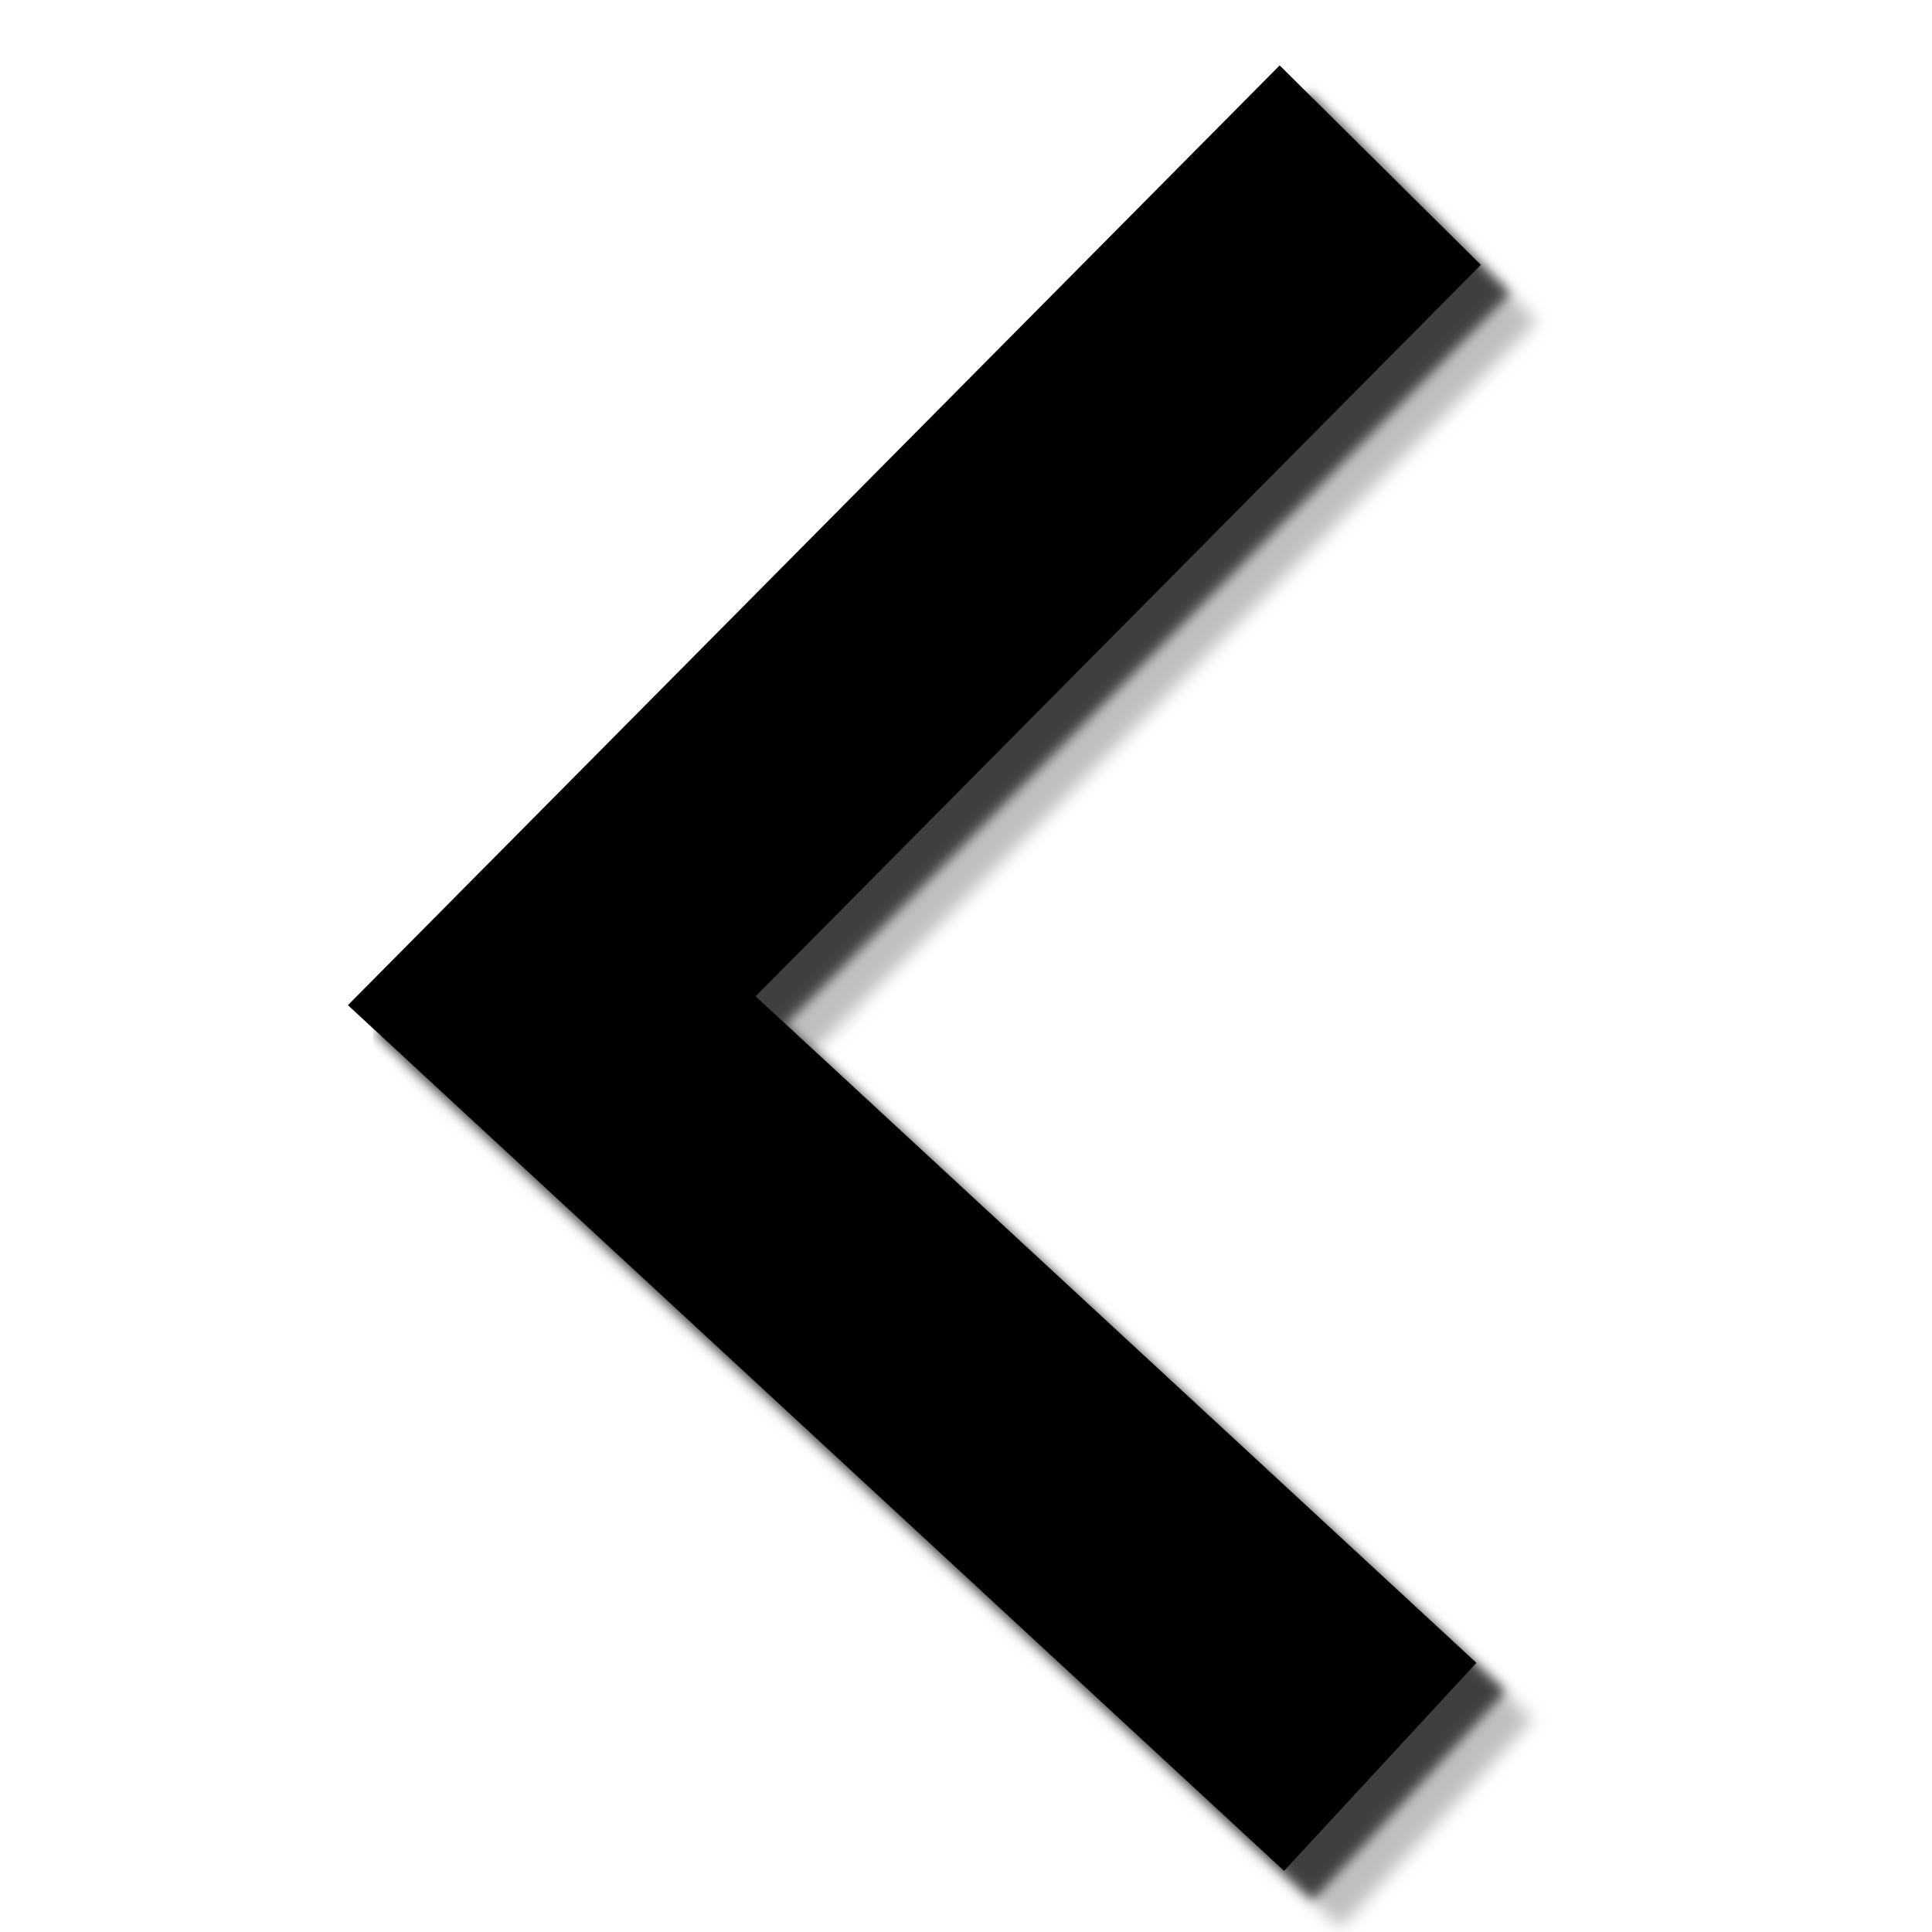
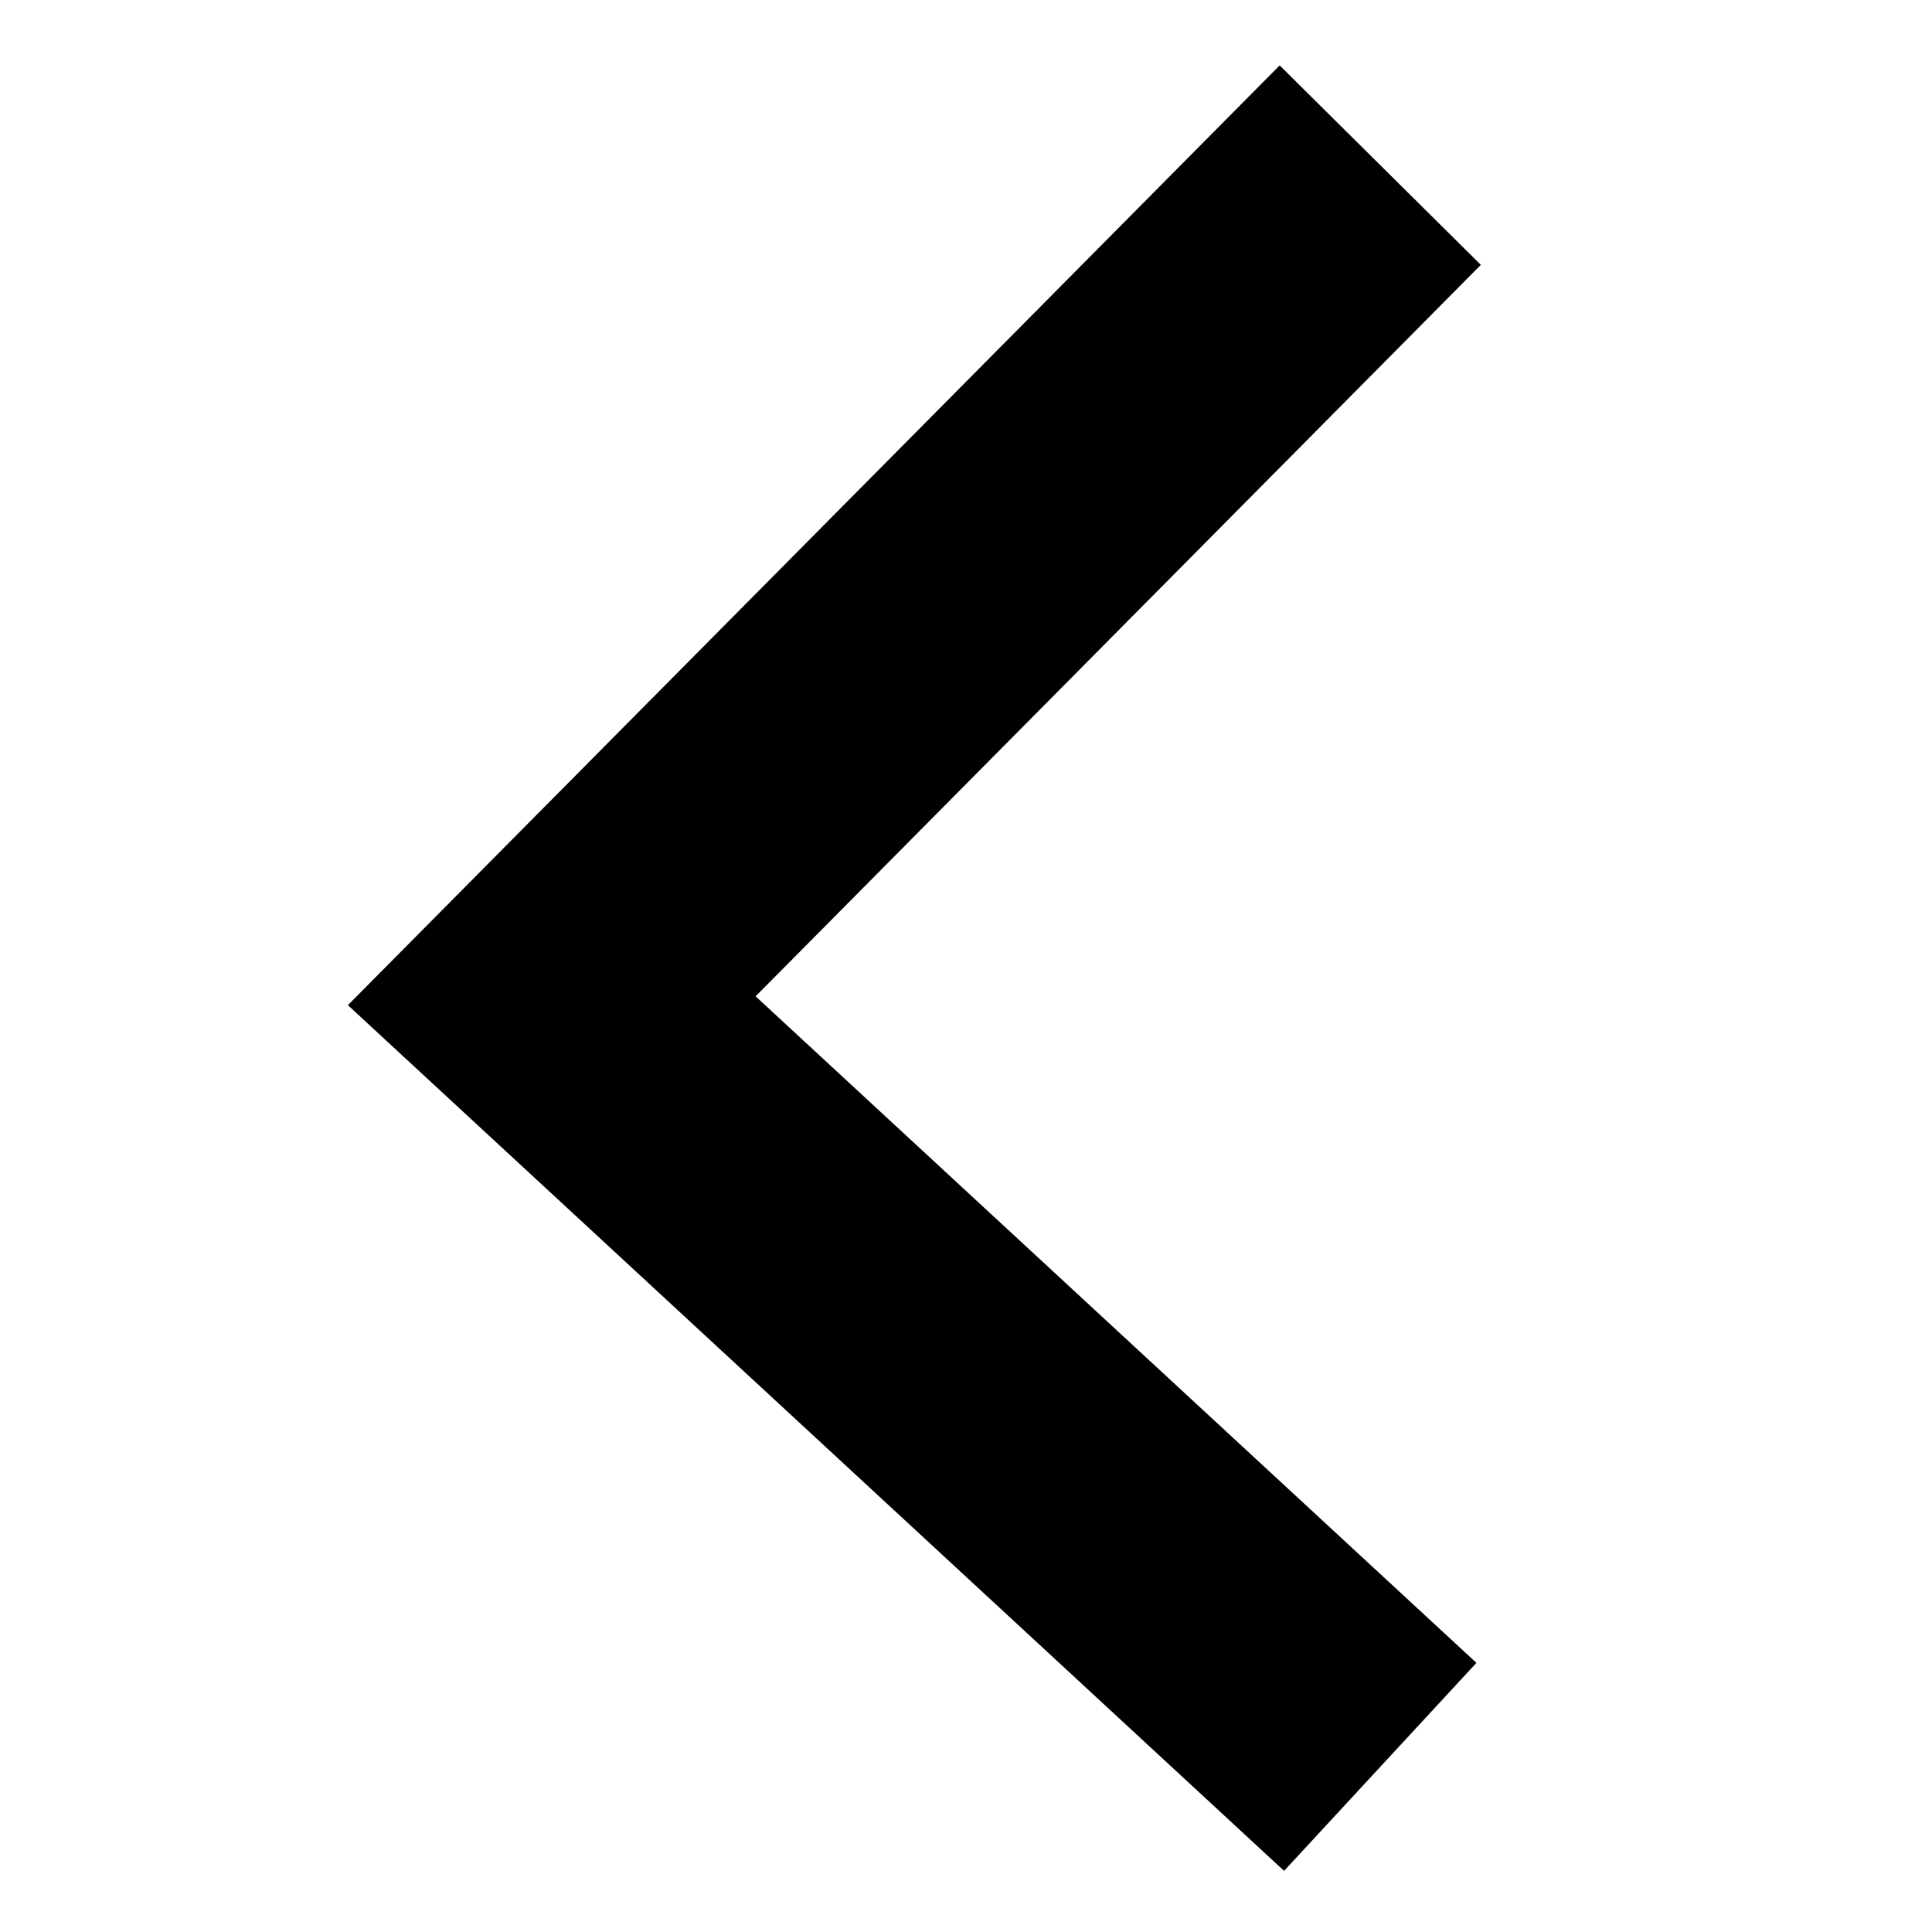
<svg xmlns="http://www.w3.org/2000/svg" width="212.598" height="212.598" id="svg2" version="1.1">
  <defs id="defs4">
    <filter id="filter3863" width="1.5" height="1.5" x="-0.25" y="-0.25" color-interpolation-filters="sRGB">
      <feGaussianBlur id="feGaussianBlur3865" in="SourceAlpha" stdDeviation="2" result="blur" />
      <feColorMatrix id="feColorMatrix3867" result="bluralpha" type="matrix" values="1 0 0 0 0 0 1 0 0 0 0 0 1 0 0 0 0 0 0.5 0 " />
      <feOffset id="feOffset3869" in="bluralpha" dx="10" dy="10" result="offsetBlur" />
      <feMerge id="feMerge3871" result="fbSourceGraphic">
        <feMergeNode id="feMergeNode3873" in="offsetBlur" />
        <feMergeNode id="feMergeNode3875" in="SourceGraphic" />
      </feMerge>
      <feColorMatrix result="fbSourceGraphicAlpha" in="fbSourceGraphic" values="0 0 0 -1 0 0 0 0 -1 0 0 0 0 -1 0 0 0 0 1 0" id="feColorMatrix3891" />
      <feGaussianBlur id="feGaussianBlur3893" in="fbSourceGraphicAlpha" stdDeviation="2" result="blur" />
      <feColorMatrix id="feColorMatrix3895" result="bluralpha" type="matrix" values="1 0 0 0 0 0 1 0 0 0 0 0 1 0 0 0 0 0 0.5 0 " />
      <feOffset id="feOffset3897" in="bluralpha" dx="10" dy="10" result="offsetBlur" />
      <feMerge id="feMerge3899">
        <feMergeNode id="feMergeNode3901" in="offsetBlur" />
        <feMergeNode id="feMergeNode3903" in="fbSourceGraphic" />
      </feMerge>
    </filter>
    <filter id="filter3877" width="1.5" height="1.5" x="-0.25" y="-0.25" color-interpolation-filters="sRGB">
      <feGaussianBlur id="feGaussianBlur3879" in="SourceAlpha" stdDeviation="2" result="blur" />
      <feColorMatrix id="feColorMatrix3881" result="bluralpha" type="matrix" values="1 0 0 0 0 0 1 0 0 0 0 0 1 0 0 0 0 0 0.5 0 " />
      <feOffset id="feOffset3883" in="bluralpha" dx="10" dy="10" result="offsetBlur" />
      <feMerge id="feMerge3885" result="fbSourceGraphic">
        <feMergeNode id="feMergeNode3887" in="offsetBlur" />
        <feMergeNode id="feMergeNode3889" in="SourceGraphic" />
      </feMerge>
      <feColorMatrix result="fbSourceGraphicAlpha" in="fbSourceGraphic" values="0 0 0 -1 0 0 0 0 -1 0 0 0 0 -1 0 0 0 0 1 0" id="feColorMatrix3905" />
      <feGaussianBlur id="feGaussianBlur3907" in="fbSourceGraphicAlpha" stdDeviation="2" result="blur" />
      <feColorMatrix id="feColorMatrix3909" result="bluralpha" type="matrix" values="1 0 0 0 0 0 1 0 0 0 0 0 1 0 0 0 0 0 0.5 0 " />
      <feOffset id="feOffset3911" in="bluralpha" dx="10" dy="10" result="offsetBlur" />
      <feMerge id="feMerge3913">
        <feMergeNode id="feMergeNode3915" in="offsetBlur" />
        <feMergeNode id="feMergeNode3917" in="fbSourceGraphic" />
      </feMerge>
    </filter>
  </defs>
  <g id="layer1" transform="translate(-342.6921,-316.2326)">
-     <path id="path3777" d="M 435.883,175.55 143.432,470.514 435.883,740.948" style="fill:none;stroke:#000000;stroke-width:100;stroke-linecap:butt;stroke-linejoin:miter;stroke-miterlimit:4;stroke-opacity:1;stroke-dasharray:none;filter:url(#filter3863)" transform="matrix(0.311736,0,0,0.311736,358.6946,279.6791)" />
+     <path id="path3777" d="m 494.575,334.404 -91.168,91.951 91.168,84.304" style="fill:none;stroke:#000000;stroke-width:31.174;stroke-linecap:butt;stroke-linejoin:miter;stroke-miterlimit:4;stroke-opacity:1;stroke-dasharray:none" />
  </g>
</svg>
